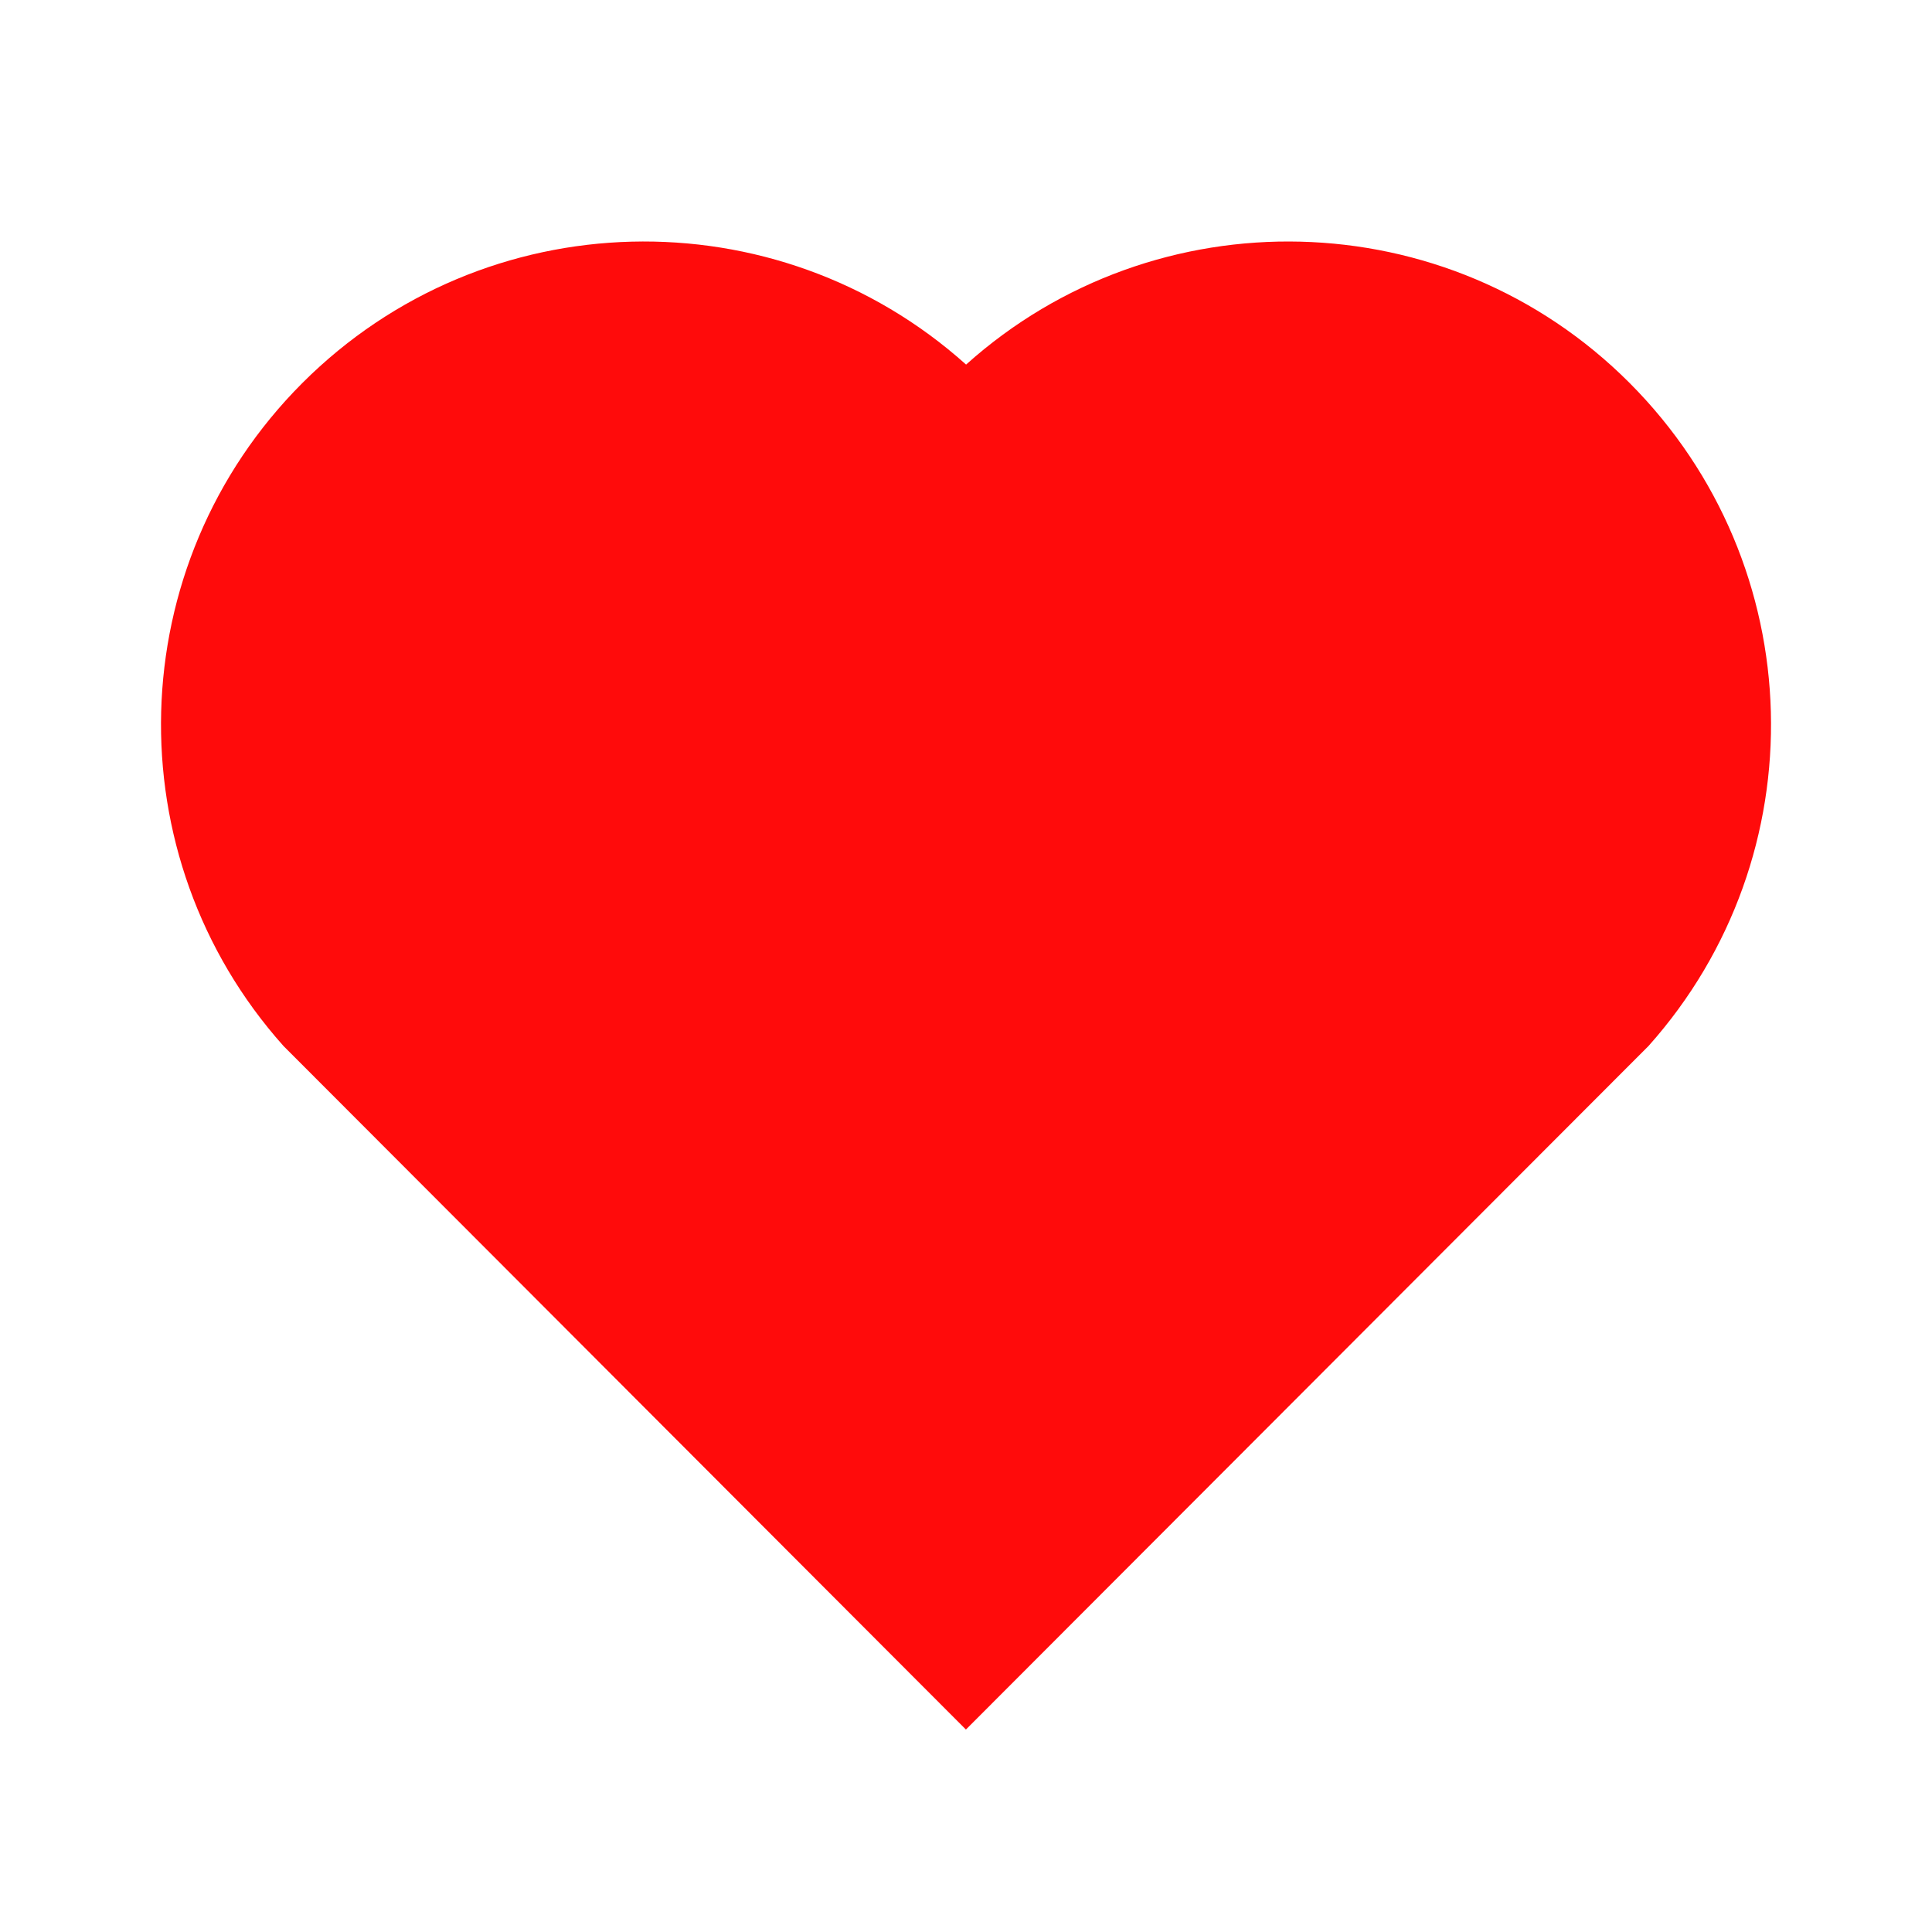
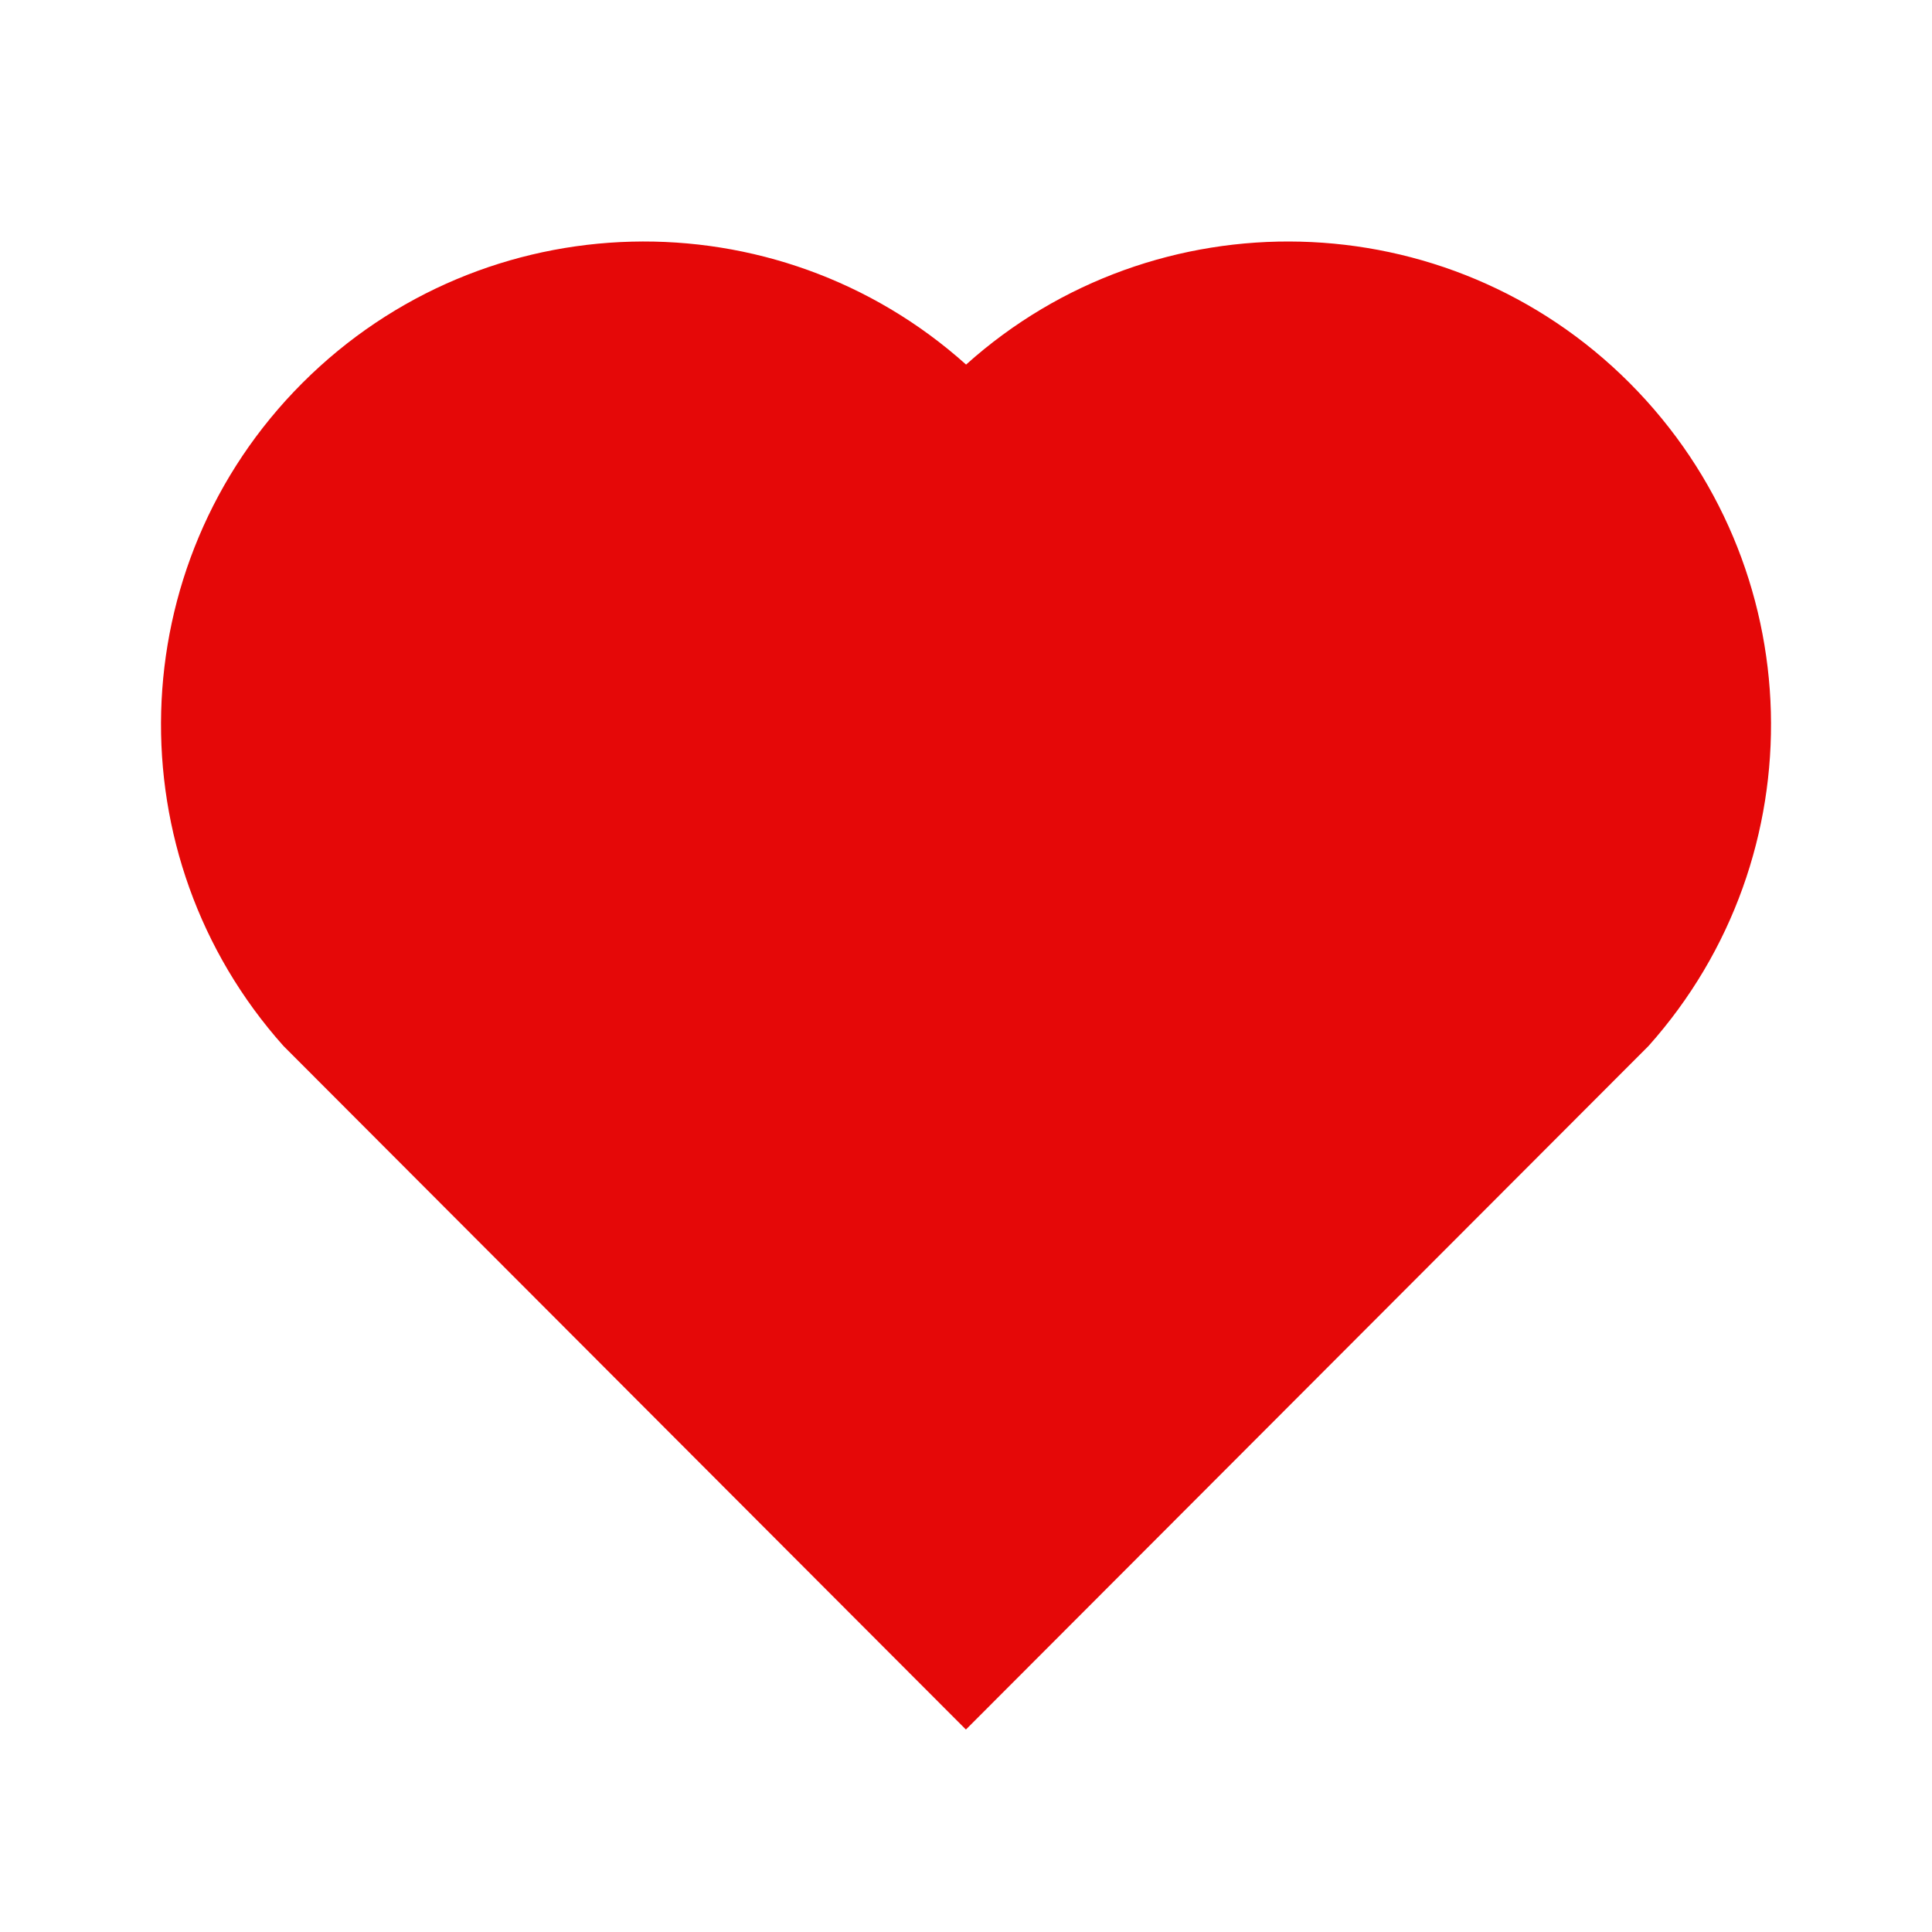
<svg xmlns="http://www.w3.org/2000/svg" viewBox="0 0 24 24" width="28" height="28">
  <path fill="none" d="M0 0H24V24H0z" />
-   <path d="M12.001 4.529c2.349-2.109 5.979-2.039 8.242.228 2.262 2.268 2.34 5.88.236 8.236l-8.48 8.492-8.478-8.492c-2.104-2.356-2.025-5.974.236-8.236 2.265-2.264 5.888-2.34 8.244-.228z" fill="rgba(255,11,11,1)" />
+   <path d="M12.001 4.529c2.349-2.109 5.979-2.039 8.242.228 2.262 2.268 2.34 5.88.236 8.236l-8.48 8.492-8.478-8.492c-2.104-2.356-2.025-5.974.236-8.236 2.265-2.264 5.888-2.34 8.244-.228z" fill="rgba(229,8,8,1)" />
</svg>
